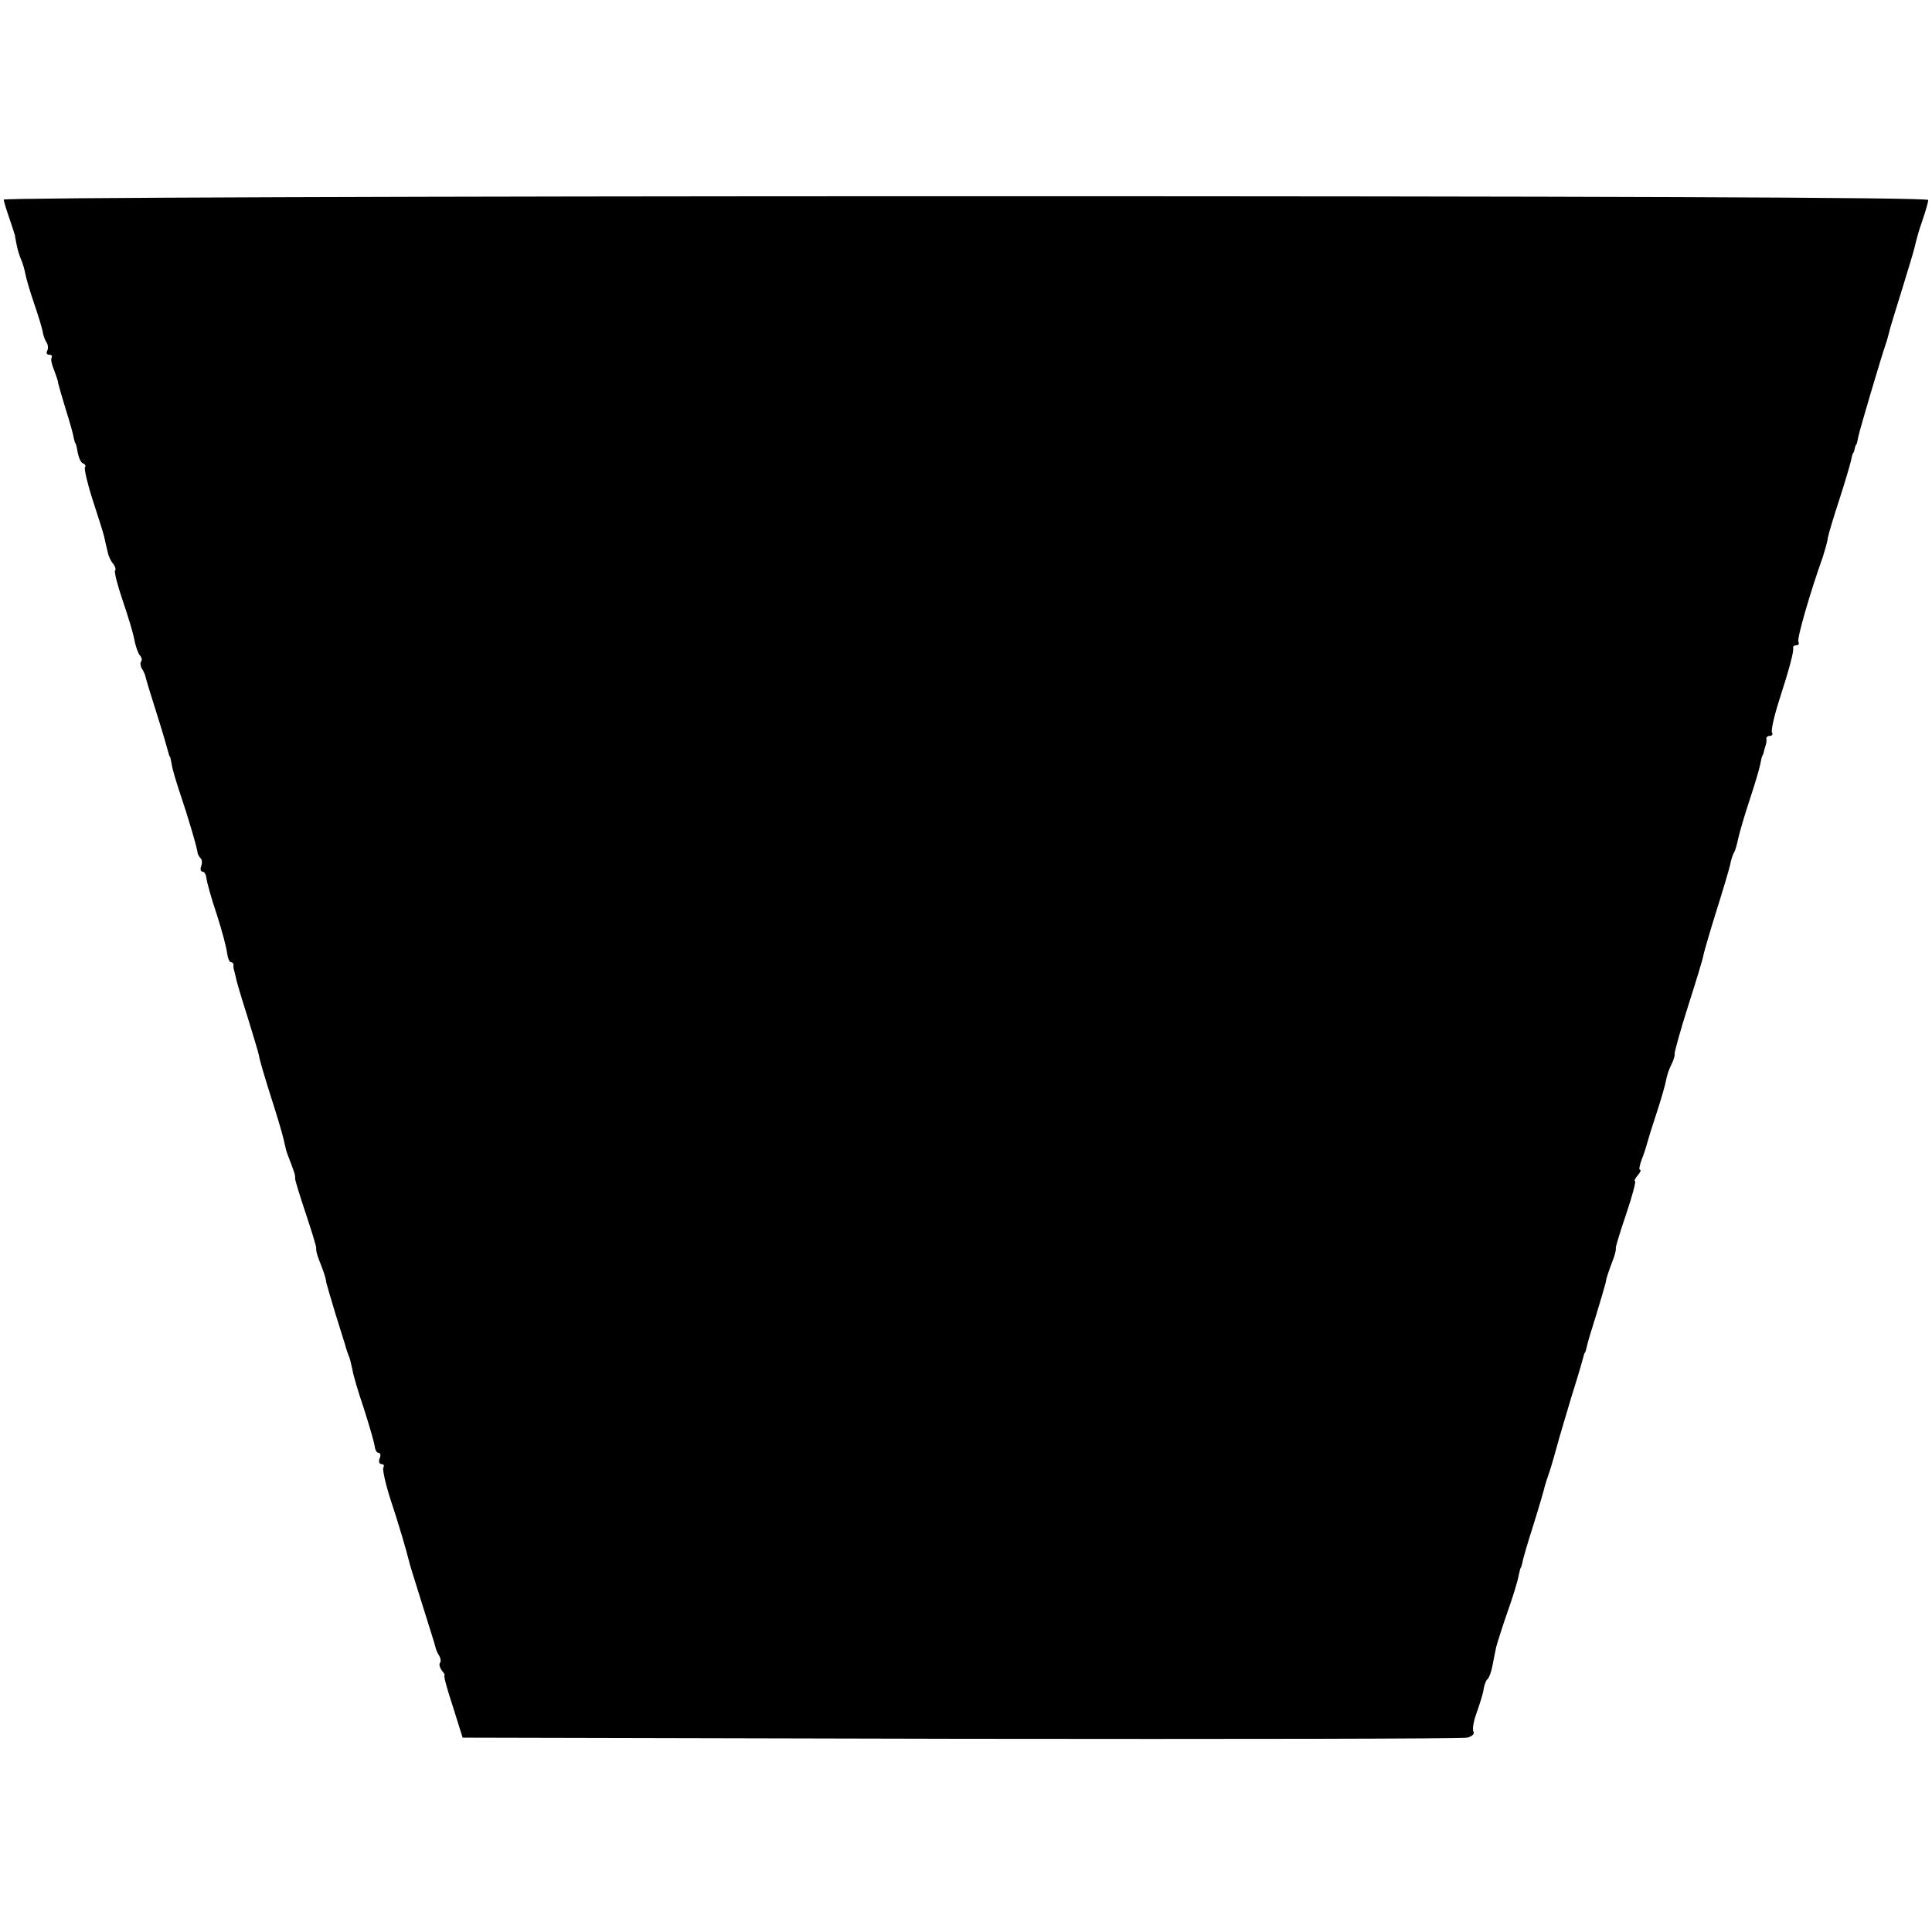
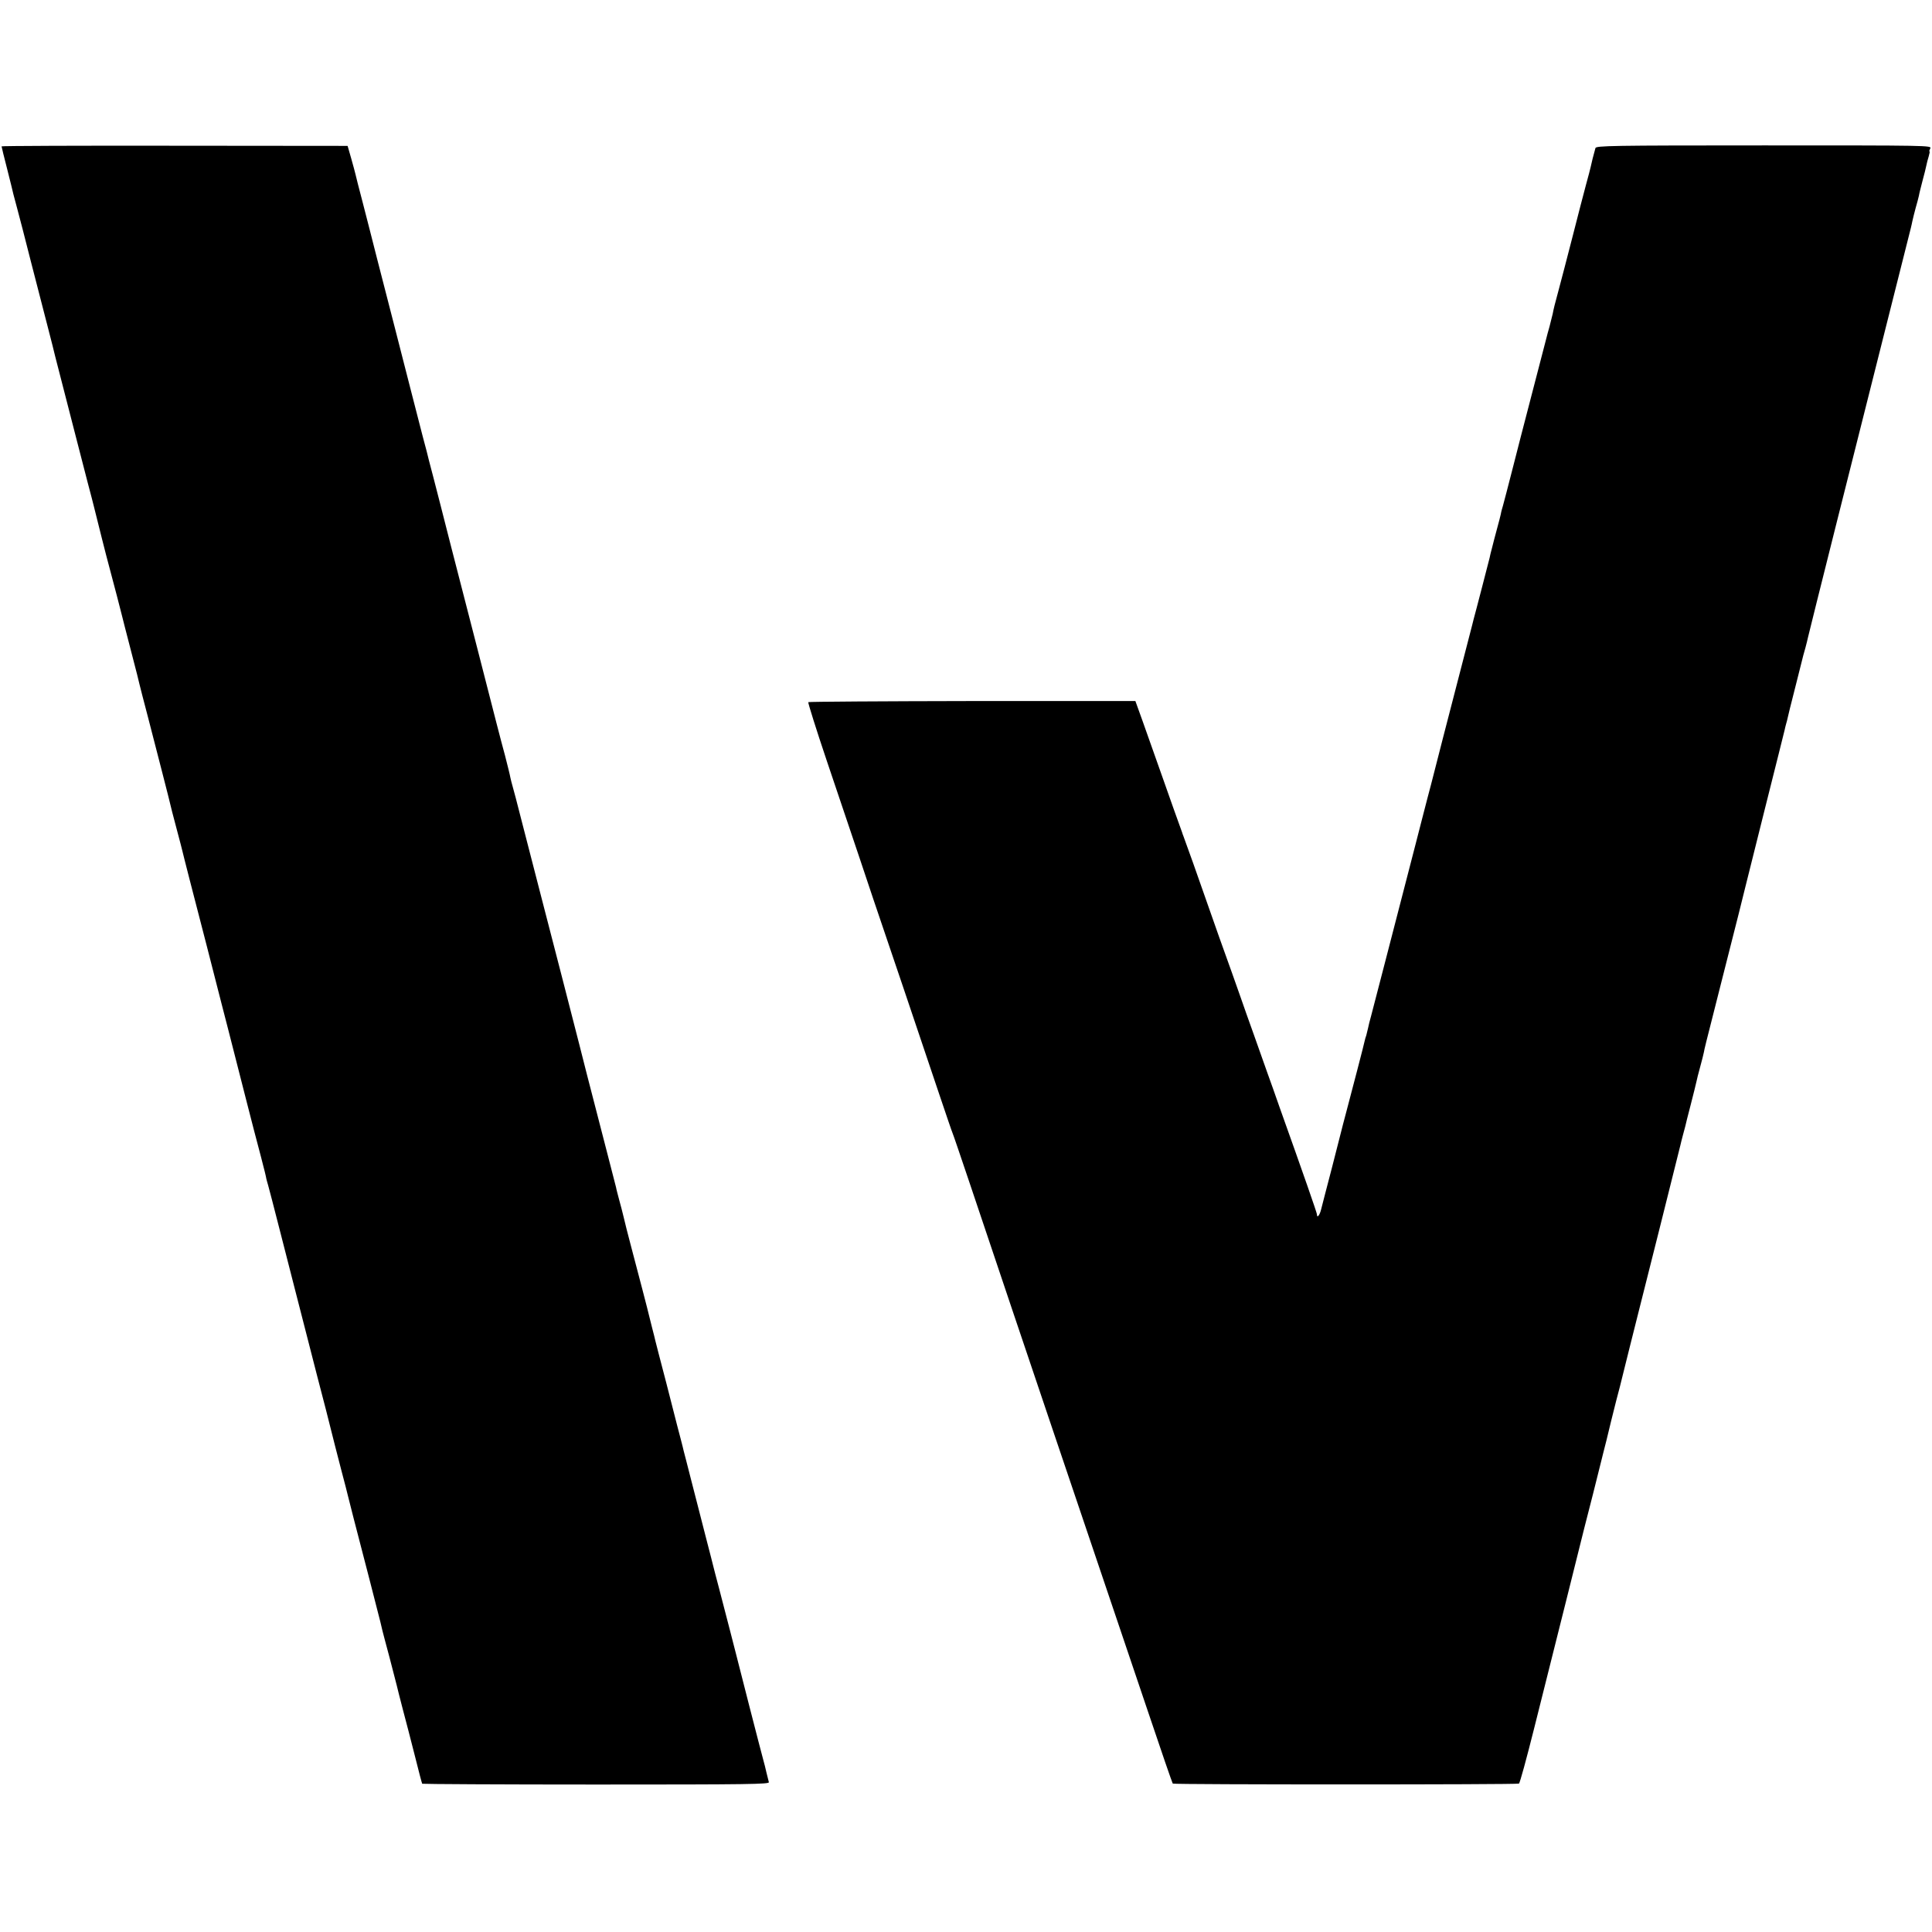
- <svg xmlns="http://www.w3.org/2000/svg" version="1.0" width="512pt" height="512pt" viewBox="0 0 512 512" preserveAspectRatio="xMidYMid meet">
-   <g transform="translate(0,512) scale(0.1,-0.1)" fill="#000000" stroke="none">
-     <path d="M10 4591 c0 -5 7 -27 15 -50 8 -23 14 -43 15 -46 0 -3 0 -6 1 -7 0 -2 2 -11 4 -21 2 -10 7 -26 11 -35 4 -9 9 -26 11 -37 2 -11 12 -46 23 -78 11 -32 21 -65 23 -75 1 -9 6 -23 10 -29 5 -7 5 -17 2 -23 -3 -5 -1 -10 5 -10 6 0 9 -3 7 -7 -3 -5 0 -19 6 -33 5 -14 11 -29 11 -35 1 -5 10 -36 20 -69 10 -32 20 -66 21 -75 2 -9 4 -16 5 -16 1 0 4 -11 6 -25 3 -14 9 -27 14 -28 6 -2 8 -7 5 -11 -2 -5 7 -44 21 -87 14 -43 28 -87 30 -96 2 -10 6 -27 9 -39 2 -12 9 -27 15 -33 5 -7 8 -15 5 -18 -3 -2 6 -38 20 -79 14 -41 28 -87 31 -104 3 -16 9 -34 14 -41 6 -6 7 -14 4 -17 -3 -3 -2 -12 2 -19 5 -7 9 -17 10 -23 1 -5 14 -48 29 -95 15 -47 28 -92 30 -100 2 -8 4 -15 5 -15 1 0 3 -9 5 -20 1 -11 12 -47 23 -80 20 -59 45 -143 46 -157 1 -3 4 -9 8 -13 4 -4 4 -13 1 -21 -3 -8 -1 -14 4 -14 5 0 9 -8 10 -17 1 -10 13 -54 28 -98 14 -43 26 -90 27 -102 2 -13 6 -23 10 -23 4 0 7 -3 7 -7 -1 -5 0 -10 1 -13 1 -3 3 -12 5 -20 1 -8 15 -55 31 -105 15 -49 29 -95 30 -101 3 -17 13 -51 41 -139 14 -44 26 -87 27 -95 2 -8 5 -23 9 -32 17 -44 20 -53 19 -60 -1 -3 12 -45 28 -93 16 -48 29 -90 28 -93 -1 -4 2 -16 6 -27 16 -41 19 -50 21 -65 2 -8 13 -46 25 -85 12 -38 23 -74 25 -80 1 -5 5 -17 8 -25 4 -8 8 -26 11 -40 2 -14 16 -61 31 -105 14 -44 27 -88 28 -98 1 -9 5 -17 10 -17 5 0 7 -7 3 -15 -3 -8 -1 -15 5 -15 6 0 8 -4 5 -9 -3 -4 5 -41 18 -82 21 -63 43 -137 52 -174 1 -5 17 -55 34 -110 17 -55 33 -104 34 -110 1 -5 5 -16 10 -23 4 -7 5 -16 2 -19 -3 -3 -1 -12 5 -20 6 -7 9 -13 7 -13 -3 0 7 -37 22 -82 l26 -83 1320 -3 c725 -1 1329 0 1342 3 13 3 20 10 17 16 -4 5 0 28 9 52 8 23 17 51 18 62 2 11 6 22 10 25 4 3 10 19 13 35 3 17 8 39 10 50 3 11 16 53 30 93 14 39 27 82 29 94 3 13 5 23 6 23 1 0 3 7 5 16 1 8 15 55 30 102 15 48 28 93 29 99 2 7 6 20 9 28 3 8 13 40 21 70 8 30 27 93 41 140 15 47 28 92 30 100 2 8 4 15 5 15 1 0 3 7 5 15 1 8 13 47 25 85 12 39 23 77 25 85 2 14 6 25 22 68 3 9 6 20 5 24 -1 3 12 45 28 92 16 47 26 86 23 86 -3 0 0 7 7 15 7 8 10 15 6 15 -3 0 -1 12 5 28 6 15 12 34 14 42 2 8 13 44 25 80 12 36 23 75 25 86 2 12 8 31 14 42 6 12 10 25 9 29 -1 4 15 62 36 128 21 66 40 127 41 137 2 9 17 61 34 115 17 54 33 108 36 121 2 12 7 27 10 32 4 6 8 22 11 36 3 14 16 60 30 102 14 42 27 86 29 97 2 11 4 21 6 23 1 1 3 7 4 12 1 6 4 13 5 18 1 4 2 10 1 15 0 4 4 7 10 7 5 0 8 4 5 9 -3 4 5 41 18 82 29 90 40 132 38 142 -1 4 3 7 9 7 5 0 8 4 5 9 -5 7 32 134 65 226 5 17 12 39 13 50 2 11 16 57 31 103 15 46 28 91 30 100 2 9 4 18 5 20 2 1 4 7 5 12 1 6 3 11 5 13 1 1 3 11 5 21 4 19 61 212 73 246 3 8 6 21 8 28 1 7 17 58 34 113 17 55 33 108 35 118 2 10 10 40 19 65 9 26 16 51 16 56 0 7 -918 10 -2550 10 -1449 0 -2550 -4 -2550 -9z" />
+ <svg xmlns="http://www.w3.org/2000/svg" version="1.0" width="1225pt" height="1225pt" viewBox="0 0 1225 1225" preserveAspectRatio="xMidYMid meet">
+   <g transform="translate(0,1225) scale(0.1,-0.1)" fill="#000000" stroke="none">
+     <path d="M10 11322 c0 -3 16 -69 36 -146 20 -78 37 -149 39 -158 2 -9 13 -50 24 -90 11 -40 50 -190 86 -333 37 -143 85 -330 107 -415 22 -85 44 -171 48 -190 5 -19 25 -98 45 -175 20 -77 56 -219 81 -315 25 -96 61 -236 80 -310 20 -74 37 -142 39 -150 2 -8 13 -53 25 -100 12 -47 23 -92 25 -100 2 -8 15 -58 28 -110 49 -184 99 -375 102 -390 2 -8 24 -96 50 -195 47 -181 52 -201 59 -232 2 -10 27 -106 55 -213 71 -276 122 -472 126 -490 14 -60 37 -150 60 -235 15 -55 28 -107 30 -115 2 -8 23 -94 48 -190 25 -96 73 -281 106 -410 33 -129 76 -298 96 -375 20 -77 38 -147 40 -155 2 -8 29 -114 60 -235 31 -121 58 -226 60 -235 2 -8 22 -87 45 -175 23 -88 44 -167 46 -175 2 -8 8 -33 14 -55 6 -22 13 -51 16 -65 2 -14 9 -38 14 -55 5 -16 38 -145 74 -285 36 -140 79 -309 96 -375 17 -66 56 -217 86 -335 30 -118 80 -312 111 -430 30 -118 56 -221 58 -230 2 -8 20 -78 40 -155 21 -77 38 -147 40 -155 2 -8 19 -76 38 -150 48 -183 157 -606 169 -655 5 -22 11 -47 13 -55 2 -8 22 -85 45 -170 22 -85 43 -165 46 -178 2 -12 20 -79 38 -150 19 -70 53 -203 77 -297 23 -93 44 -172 46 -175 2 -2 499 -5 1104 -5 972 0 1098 2 1094 15 -2 8 -9 35 -15 60 -5 25 -15 61 -20 80 -10 34 -168 650 -175 680 -4 16 -54 211 -106 410 -17 63 -32 122 -34 130 -2 8 -24 96 -50 195 -25 99 -48 187 -50 195 -2 8 -22 87 -45 175 -22 88 -43 167 -45 175 -1 8 -11 44 -20 80 -9 36 -19 72 -21 80 -2 8 -33 130 -69 270 -37 140 -68 262 -70 270 -1 8 -11 44 -20 80 -9 36 -18 72 -20 80 -3 16 -68 265 -117 450 -17 63 -36 140 -43 170 -7 30 -20 80 -29 112 -8 31 -18 67 -20 80 -3 12 -30 118 -60 233 -108 417 -168 650 -171 665 -4 17 -52 203 -113 440 -50 191 -194 752 -257 995 -25 99 -50 194 -55 210 -5 17 -11 41 -14 55 -2 14 -18 77 -34 140 -31 114 -57 216 -172 665 -70 272 -88 343 -170 660 -34 132 -63 247 -65 255 -2 8 -22 87 -45 175 -23 88 -44 167 -45 175 -2 8 -13 49 -24 90 -11 41 -47 183 -81 315 -34 132 -77 301 -96 375 -94 365 -156 606 -159 620 -2 8 -22 87 -45 175 -23 88 -44 169 -46 180 -2 11 -15 56 -27 100 l-23 80 -1097 1 c-603 1 -1097 -1 -1097 -4z" />
+     <path d="M10116 11311 c-9 -30 -28 -106 -31 -123 -2 -10 -15 -59 -29 -110 -14 -51 -52 -199 -85 -328 -33 -129 -72 -278 -86 -330 -28 -104 -33 -123 -40 -160 -3 -14 -12 -50 -20 -80 -9 -30 -17 -62 -19 -70 -4 -14 -67 -256 -126 -485 -16 -60 -54 -209 -85 -330 -31 -121 -60 -233 -65 -250 -5 -16 -12 -41 -14 -55 -3 -14 -13 -52 -22 -85 -9 -33 -18 -67 -20 -75 -2 -8 -8 -33 -14 -55 -6 -22 -13 -50 -15 -62 -3 -12 -25 -98 -49 -190 -24 -92 -47 -181 -52 -198 -4 -16 -8 -34 -10 -40 -2 -9 -47 -182 -185 -715 -33 -129 -62 -242 -64 -250 -2 -8 -17 -67 -34 -130 -16 -63 -51 -196 -76 -295 -152 -590 -262 -1011 -281 -1085 -9 -30 -17 -66 -20 -80 -3 -14 -8 -34 -11 -45 -4 -11 -8 -24 -9 -30 -2 -14 -87 -340 -119 -460 -15 -55 -28 -107 -30 -115 -2 -8 -29 -114 -60 -235 -32 -121 -62 -239 -68 -262 -9 -39 -27 -60 -27 -32 0 9 -88 262 -237 679 -24 69 -59 168 -78 220 -18 52 -57 160 -85 240 -29 80 -67 188 -85 240 -18 52 -42 120 -53 150 -30 81 -105 293 -247 698 -31 86 -59 164 -62 172 -3 8 -7 17 -7 20 -1 3 -9 25 -18 50 -9 25 -56 155 -103 290 -48 135 -107 301 -131 370 l-45 125 -1034 0 c-569 -1 -1037 -4 -1040 -7 -3 -3 50 -172 118 -374 69 -203 161 -479 207 -614 45 -135 84 -252 87 -260 15 -43 364 -1074 424 -1255 39 -115 74 -219 79 -230 5 -11 52 -150 106 -310 53 -159 177 -526 274 -815 98 -289 211 -626 253 -750 42 -124 160 -472 262 -775 102 -302 256 -757 341 -1009 85 -253 157 -462 160 -465 7 -7 2184 -7 2195 0 6 3 48 158 95 345 124 492 315 1257 319 1274 2 8 27 105 55 215 27 110 52 209 55 220 3 11 16 66 31 123 14 57 27 111 29 120 2 9 17 69 33 132 17 63 33 126 36 140 3 14 26 106 51 205 25 99 47 187 49 195 2 8 63 251 136 540 72 289 133 532 135 540 2 8 8 35 15 60 7 25 14 52 16 60 1 8 17 69 34 135 17 66 33 131 36 145 3 14 13 57 24 95 11 39 21 81 24 95 6 31 -4 -8 111 445 97 382 144 567 150 595 2 8 58 233 125 500 67 267 124 493 126 503 2 10 6 27 9 37 3 10 8 28 10 39 8 36 12 51 55 221 23 91 43 170 44 175 2 6 8 28 14 50 6 22 13 51 16 65 3 14 82 331 176 705 94 374 239 948 321 1275 82 327 152 604 155 615 3 11 7 31 10 45 3 14 12 50 20 80 9 30 18 66 21 79 2 14 13 56 23 95 11 39 21 82 24 96 3 14 9 40 15 58 5 17 8 32 5 32 -3 0 0 9 5 19 10 19 -10 19 -1054 19 -975 0 -1065 -2 -1069 -17z" />
  </g>
</svg>
